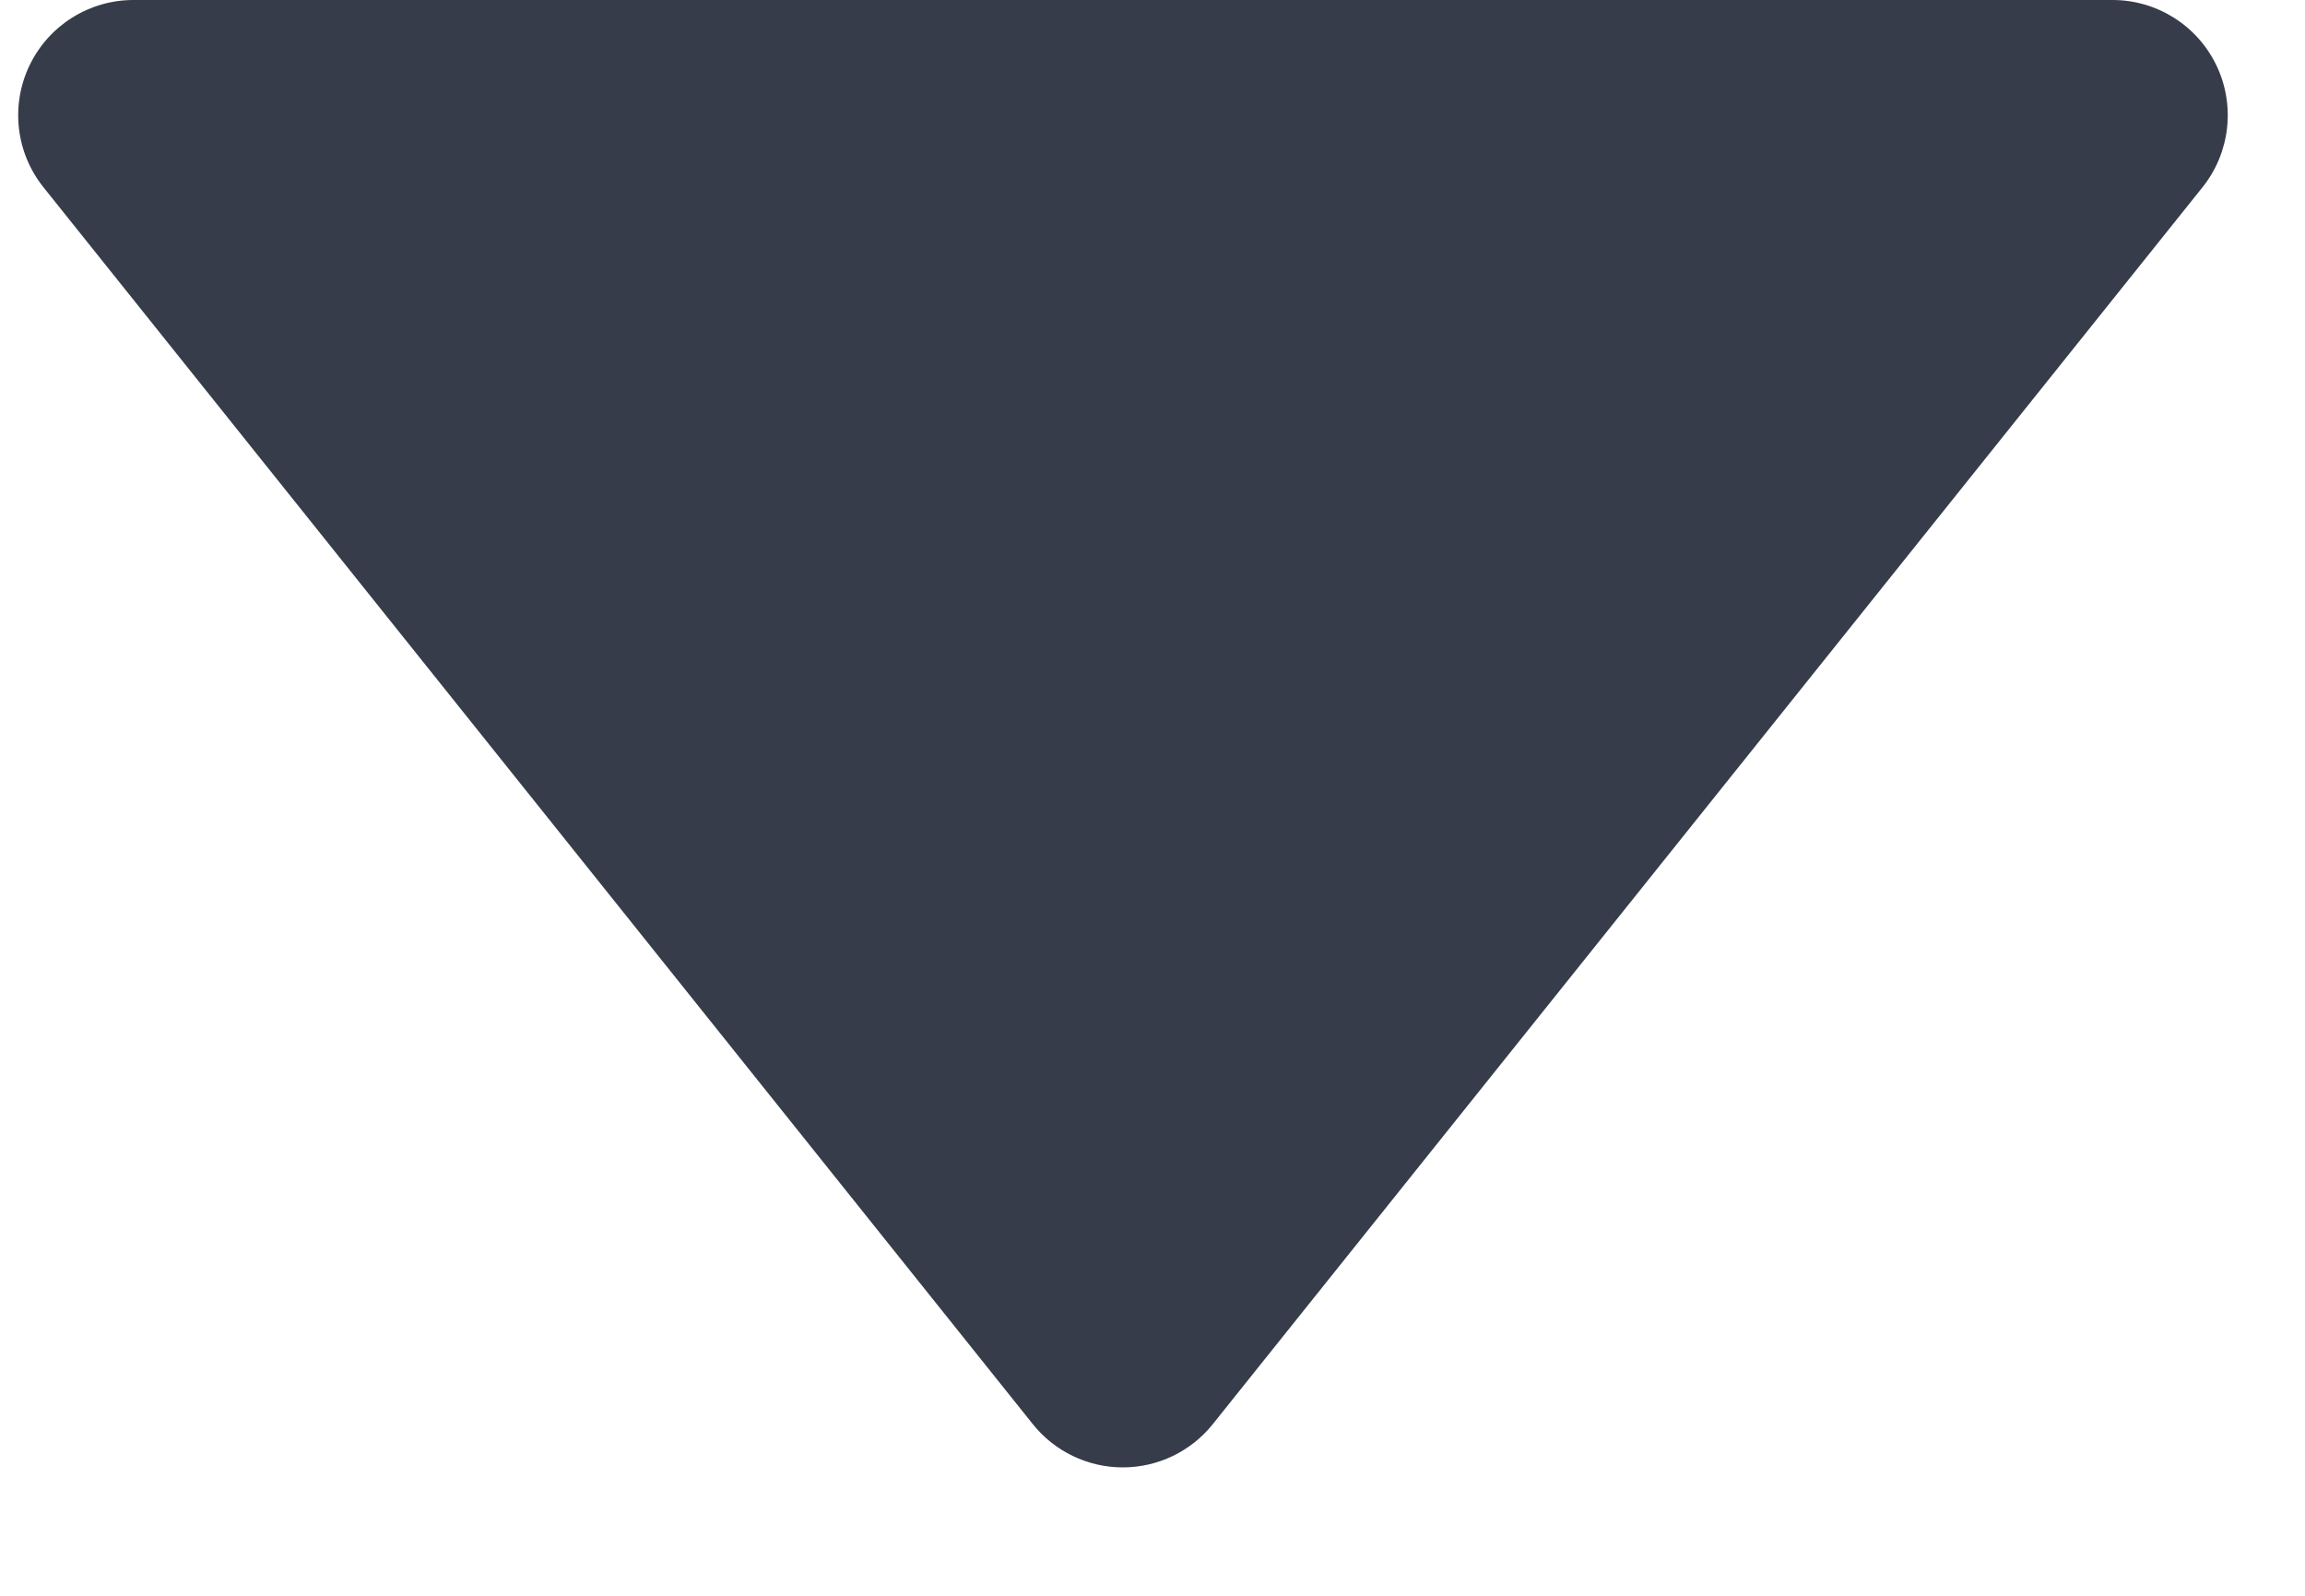
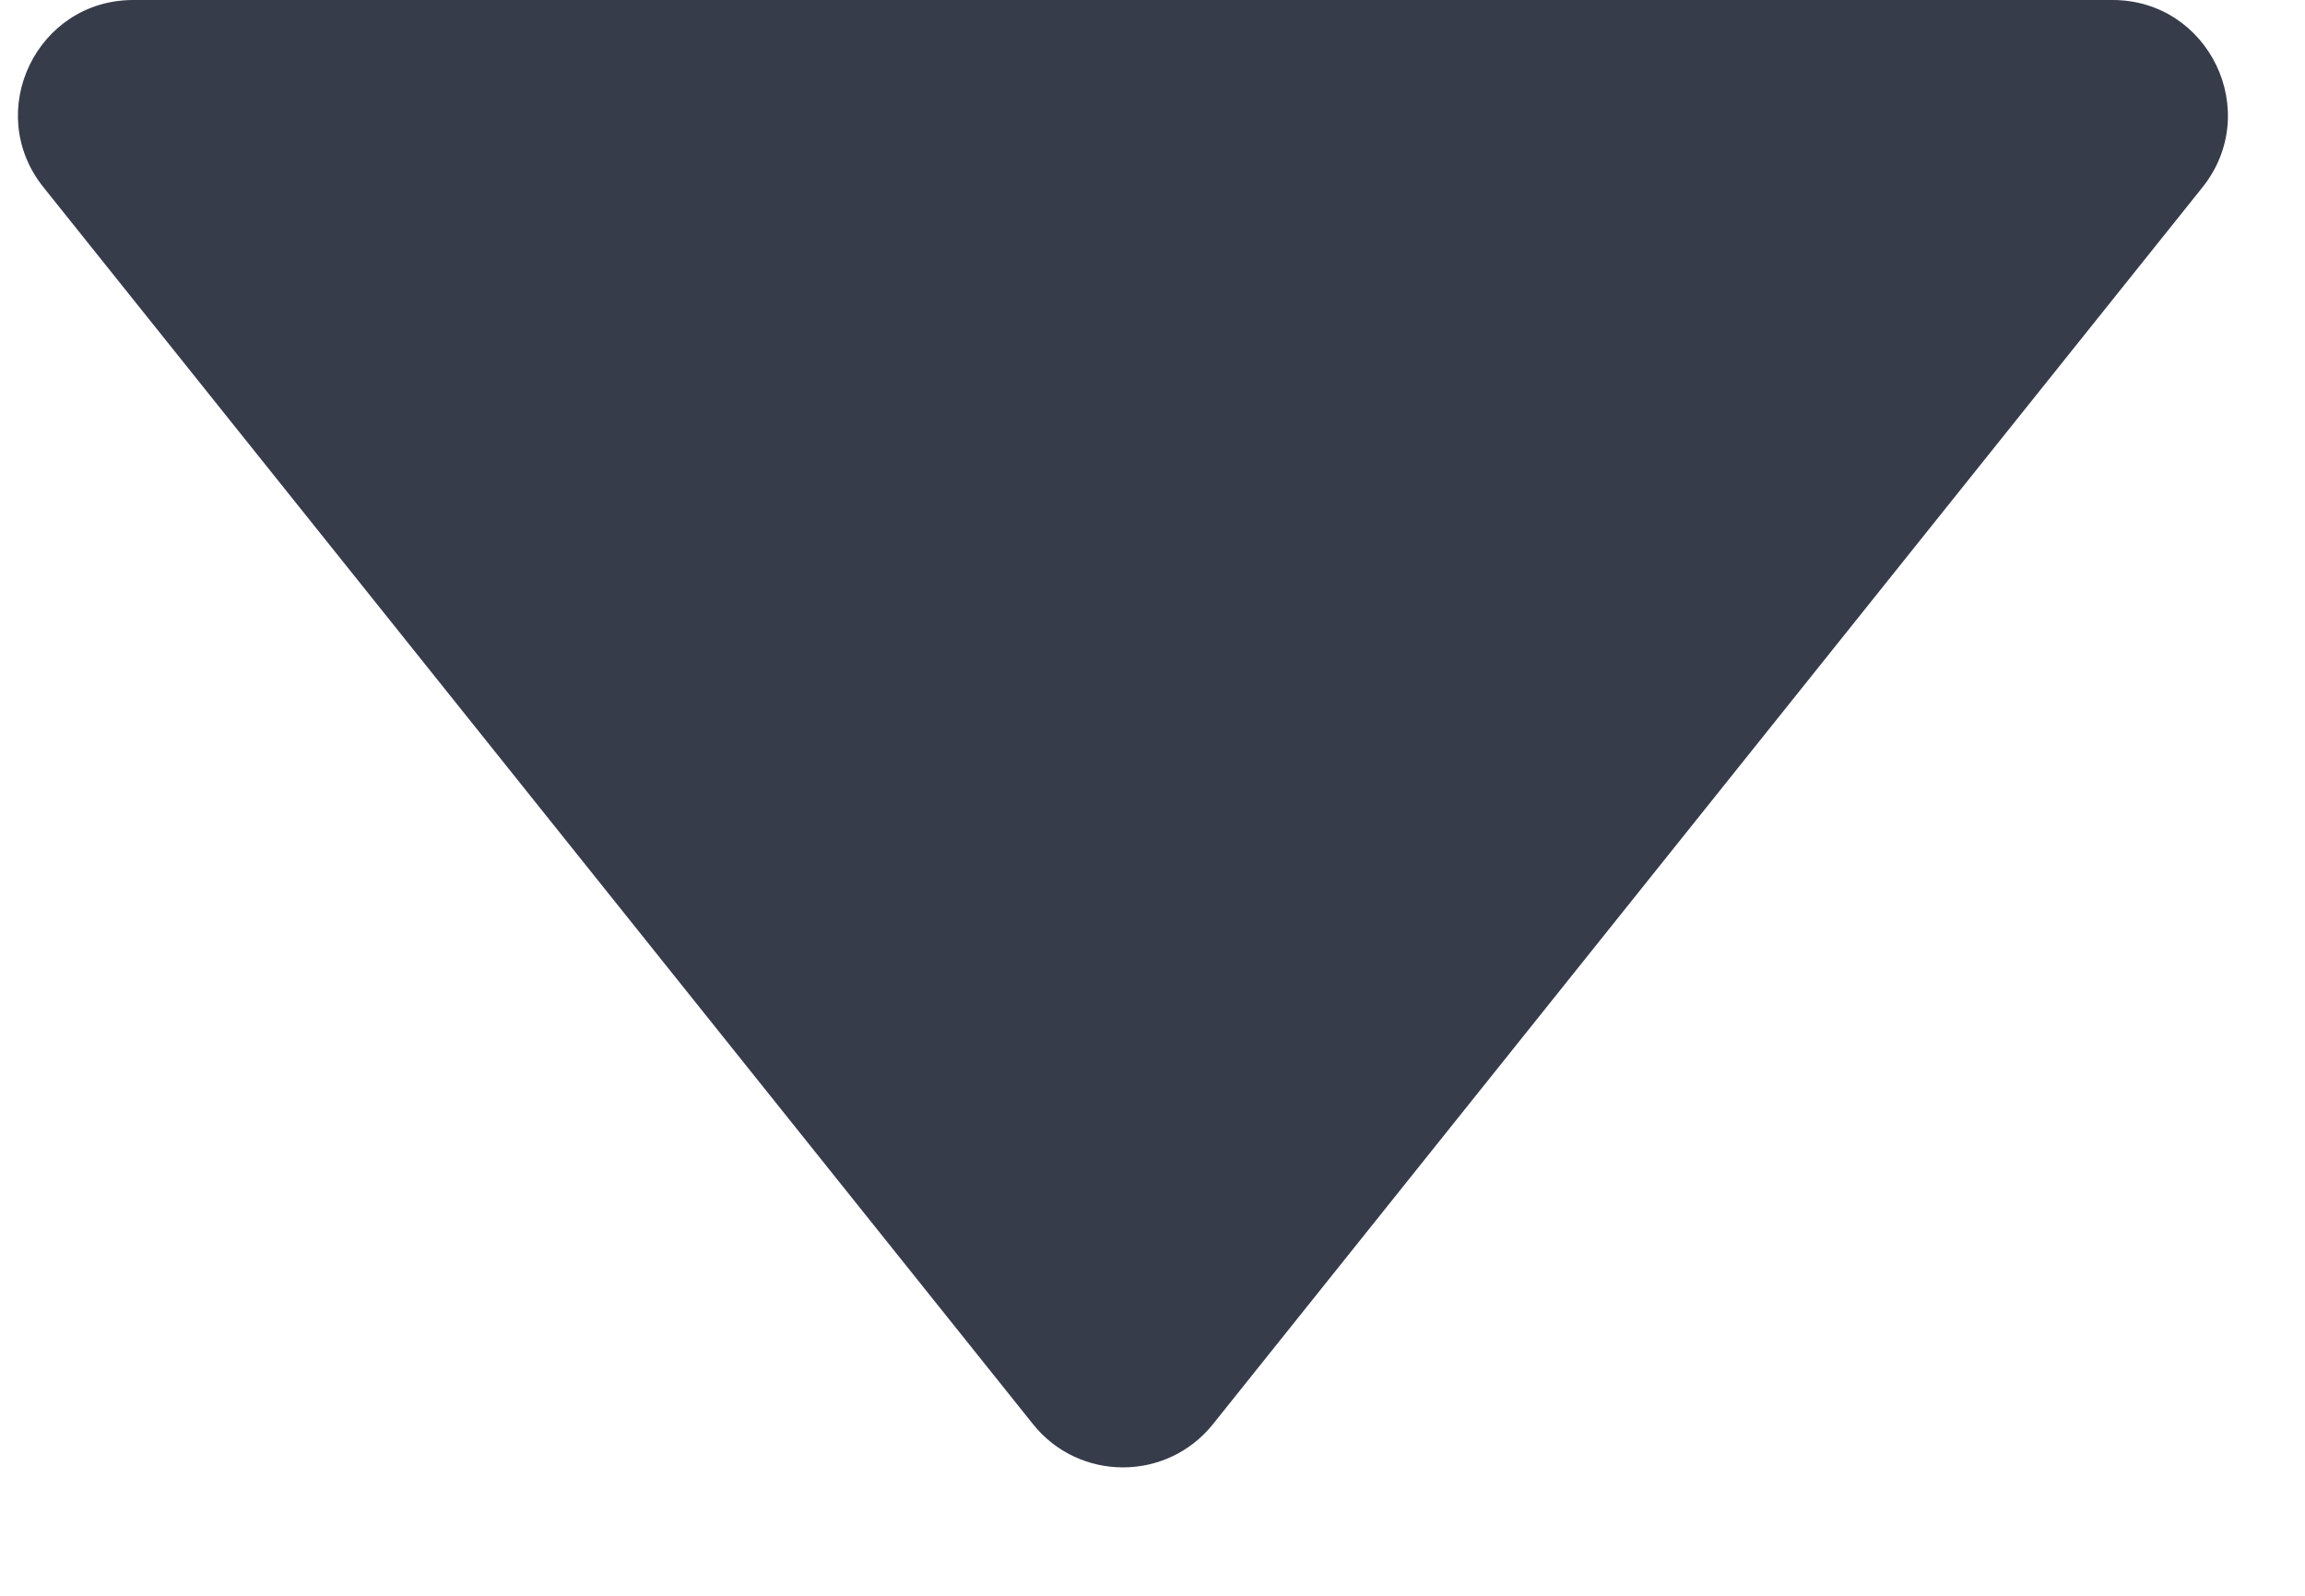
- <svg xmlns="http://www.w3.org/2000/svg" width="13" height="9" fill="none">
-   <path fill-rule="evenodd" clip-rule="evenodd" d="M11.914 0a.65.65 0 0 1 .508 1.056L6.84 8.032a.65.65 0 0 1-1.015 0L.245 1.056A.65.65 0 0 1 .752 0h11.162Z" fill="#373C4A" />
+ <svg xmlns="http://www.w3.org/2000/svg" width="13" height="9" viewBox="0 0 13 9" fill="none">
+   <path fill-rule="evenodd" clip-rule="evenodd" d="M11.914 0C12.459 0 12.762 0.63 12.422 1.056L6.841 8.032C6.581 8.357 6.086 8.357 5.826 8.032L0.245 1.056C-0.096 0.63 0.207 0 0.752 0L11.914 0Z" fill="#373C4A" />
</svg>
